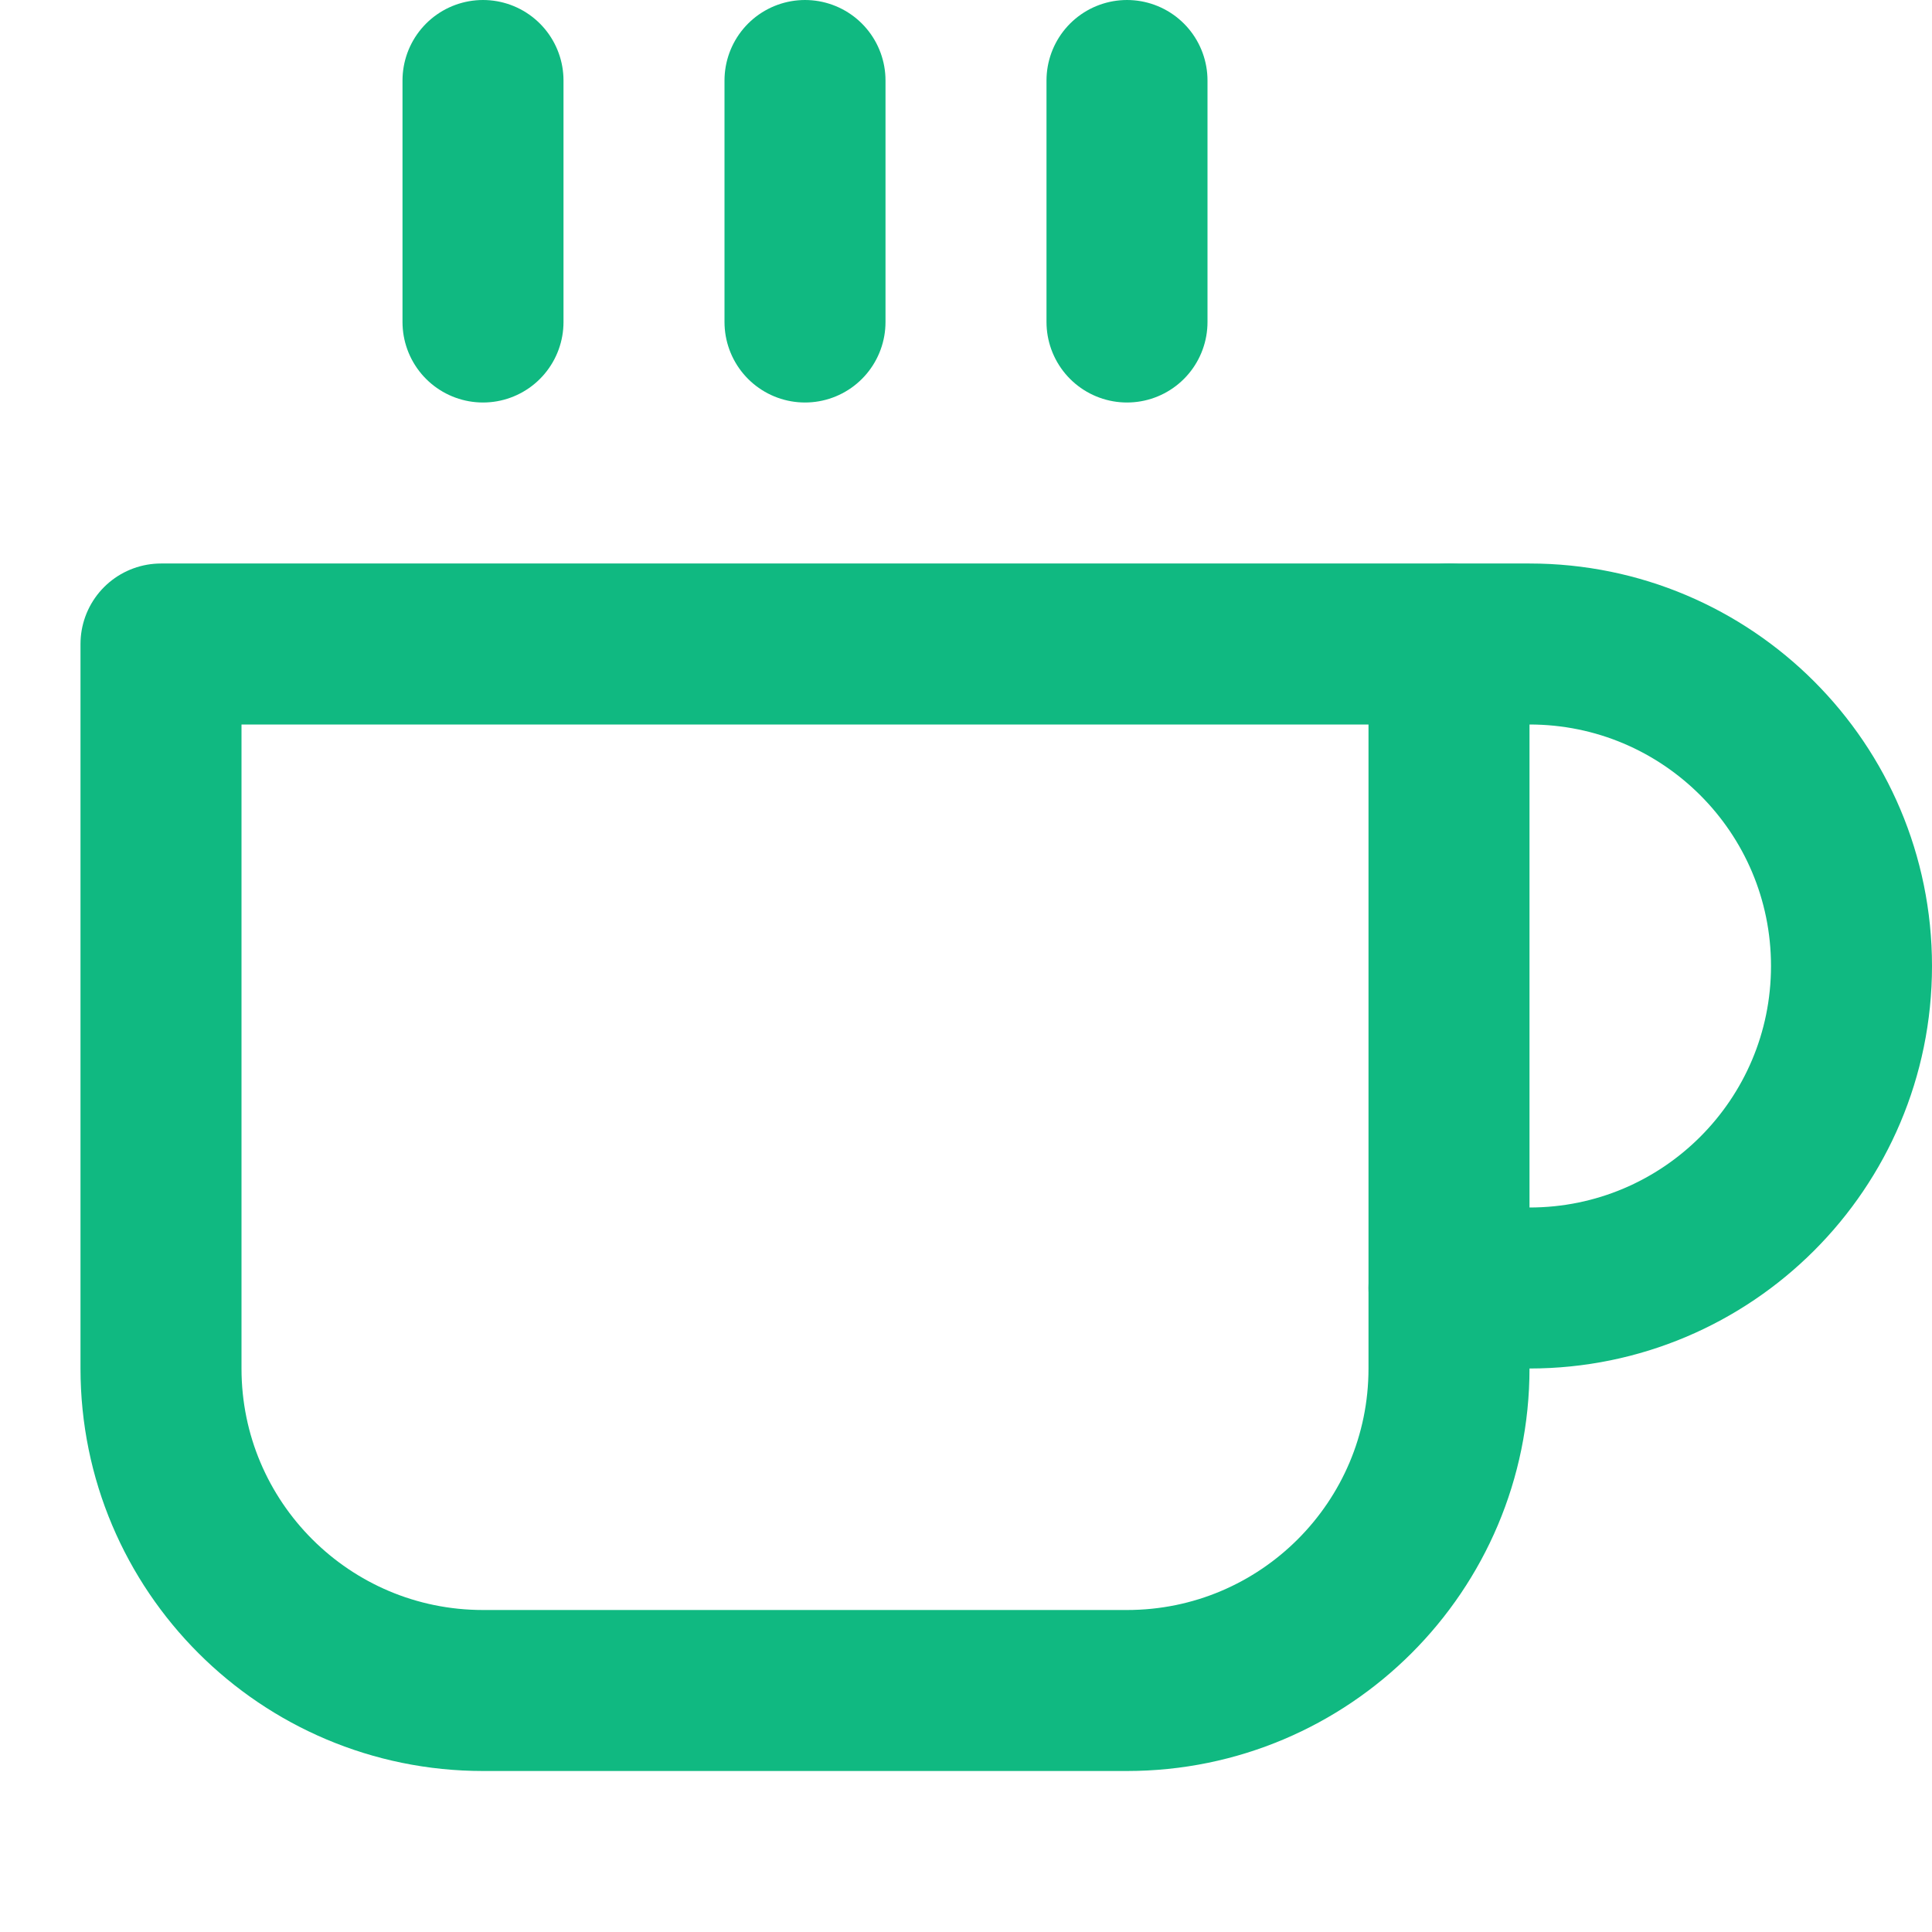
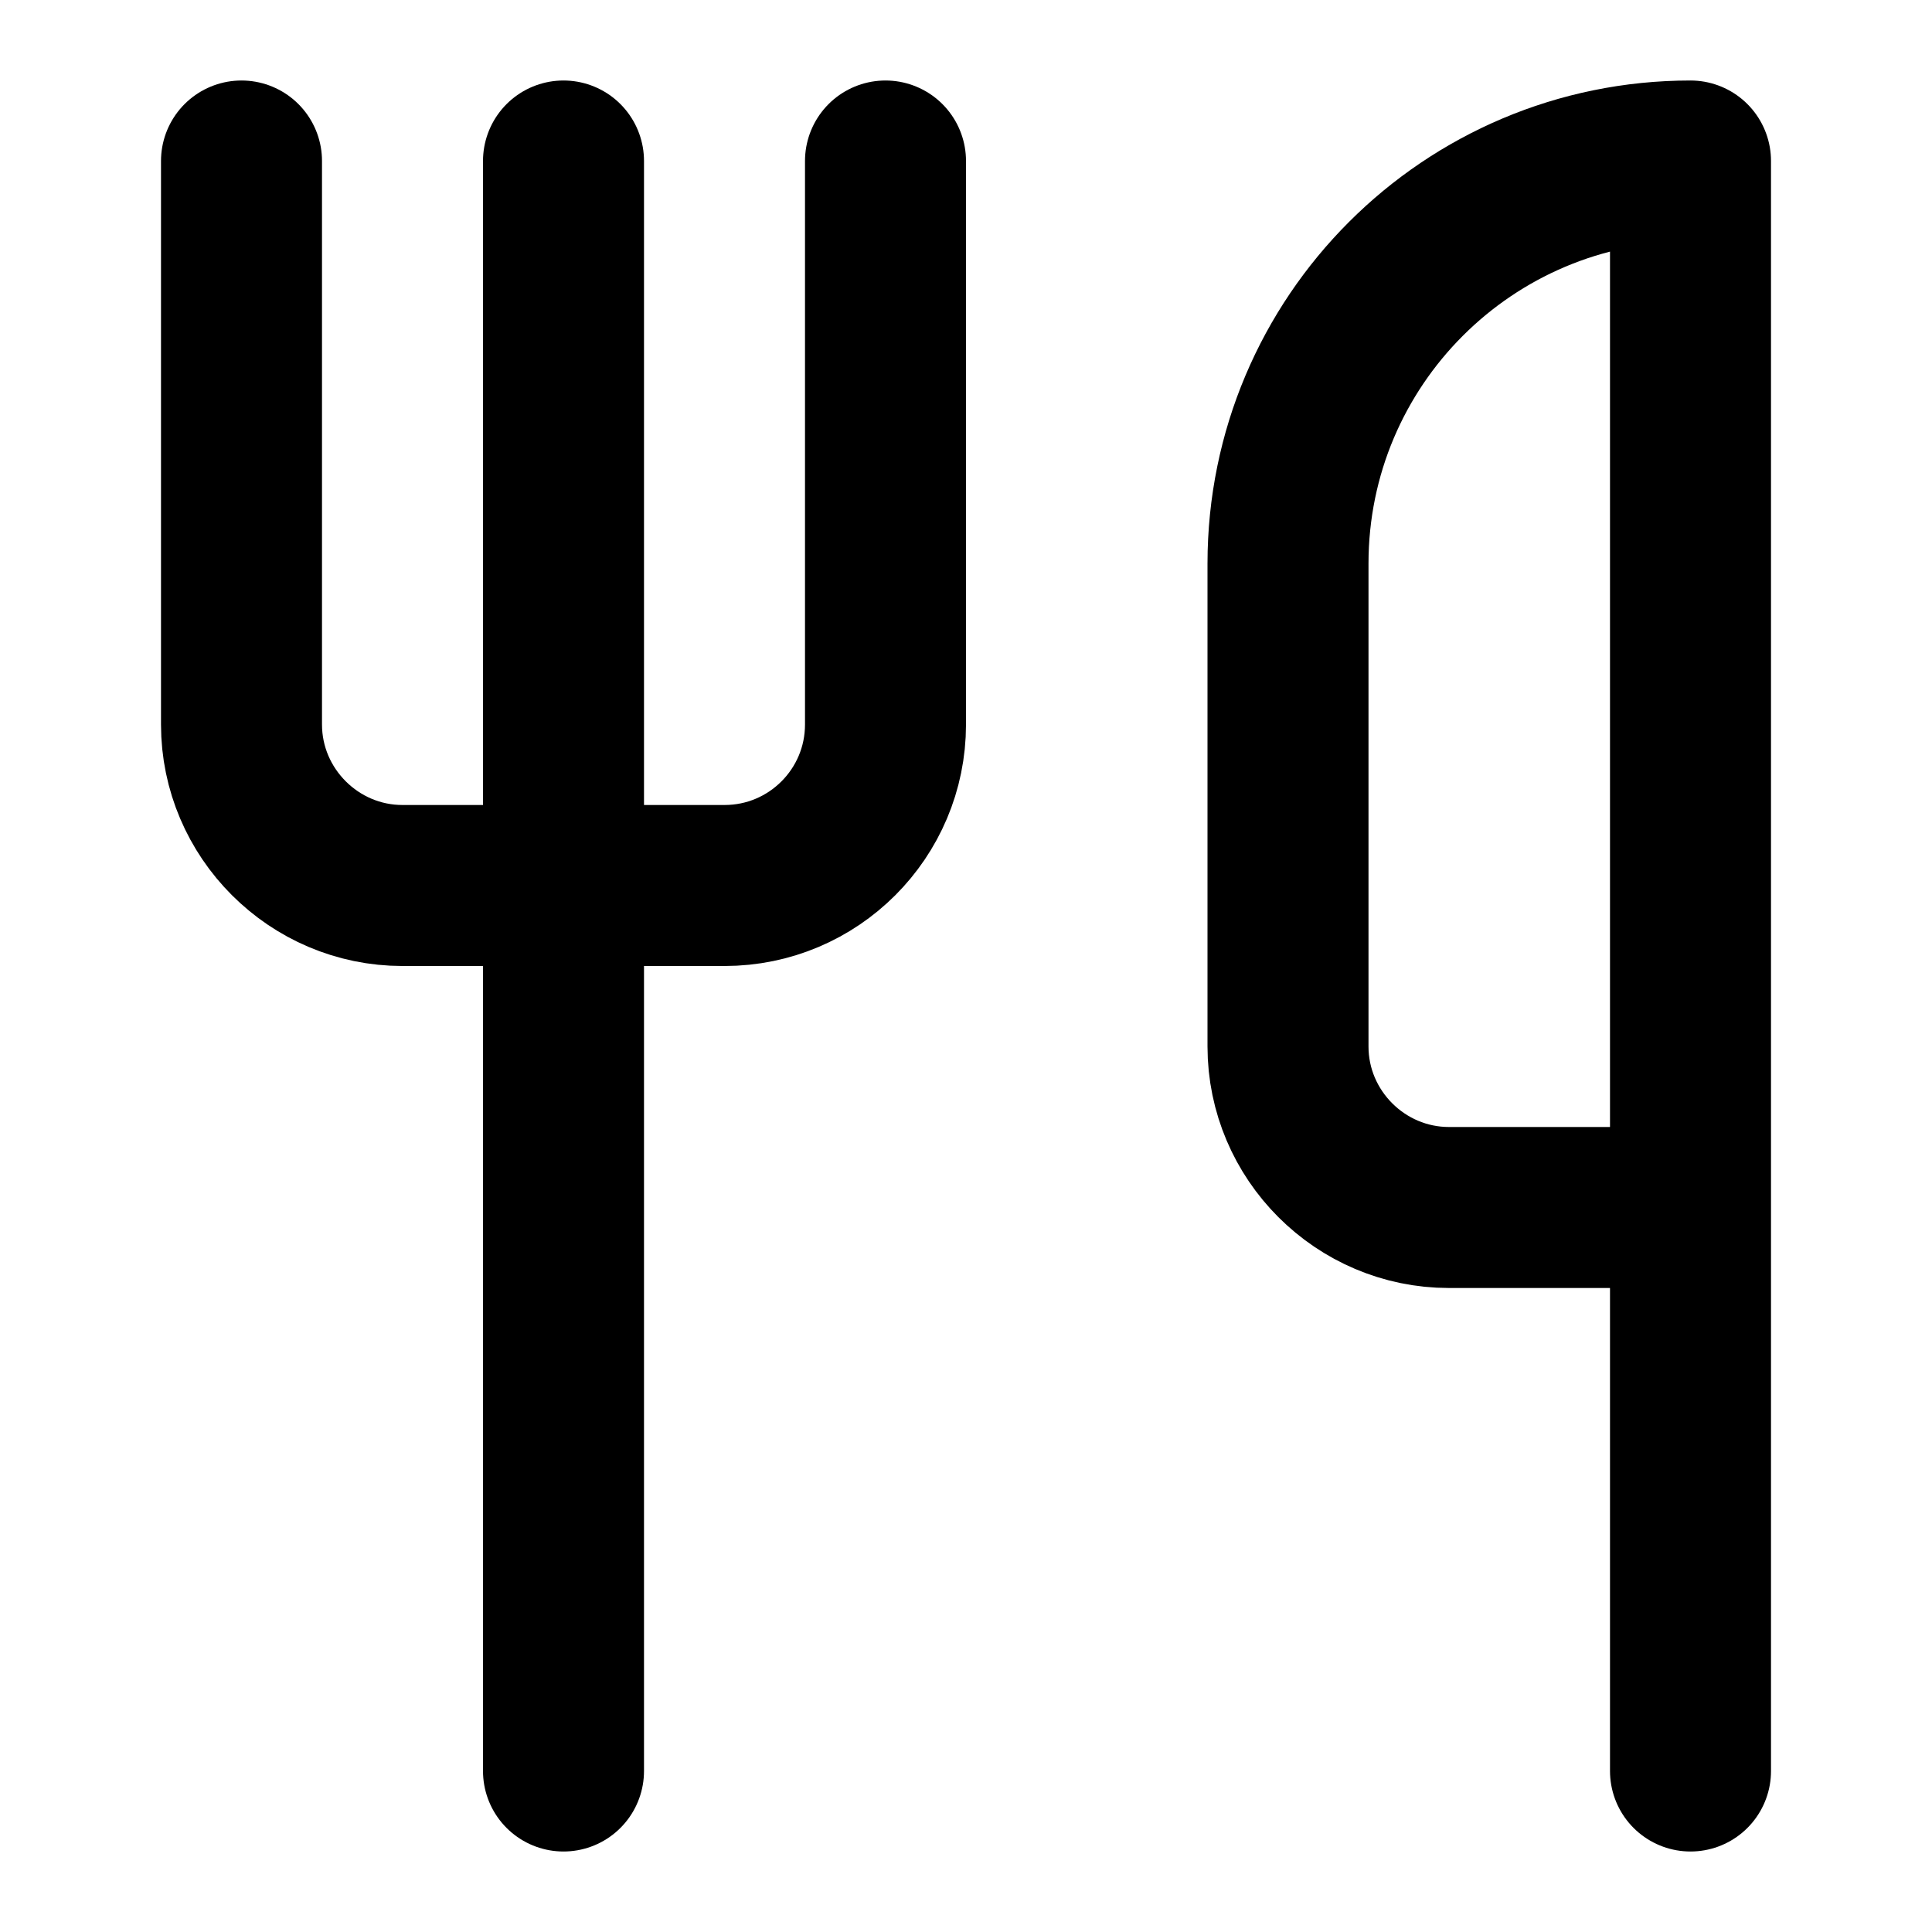
- <svg xmlns="http://www.w3.org/2000/svg" width="24" height="24" viewBox="0 0 24 24" fill="none" stroke="#10b981" stroke-width="2" stroke-linecap="round" stroke-linejoin="round">
-   <path d="M18 8h1a4 4 0 0 1 0 8h-1" />
-   <path d="M2 8h16v9a4 4 0 0 1-4 4H6a4 4 0 0 1-4-4V8z" />
-   <line x1="6" y1="1" x2="6" y2="4" />
-   <line x1="10" y1="1" x2="10" y2="4" />
-   <line x1="14" y1="1" x2="14" y2="4" />
+ <svg xmlns="http://www.w3.org/2000/svg" width="24" height="24" viewBox="0 0 24 24" fill="none" stroke="currentColor" stroke-width="2" stroke-linecap="round" stroke-linejoin="round">
+   <path d="M3 2v7c0 1.1.9 2 2 2h4a2 2 0 0 0 2-2V2" />
+   <path d="M7 2v20" />
+   <path d="M21 15V2a5 5 0 0 0-5 5v6c0 1.1.9 2 2 2h3Zm0 0v7" />
</svg>
